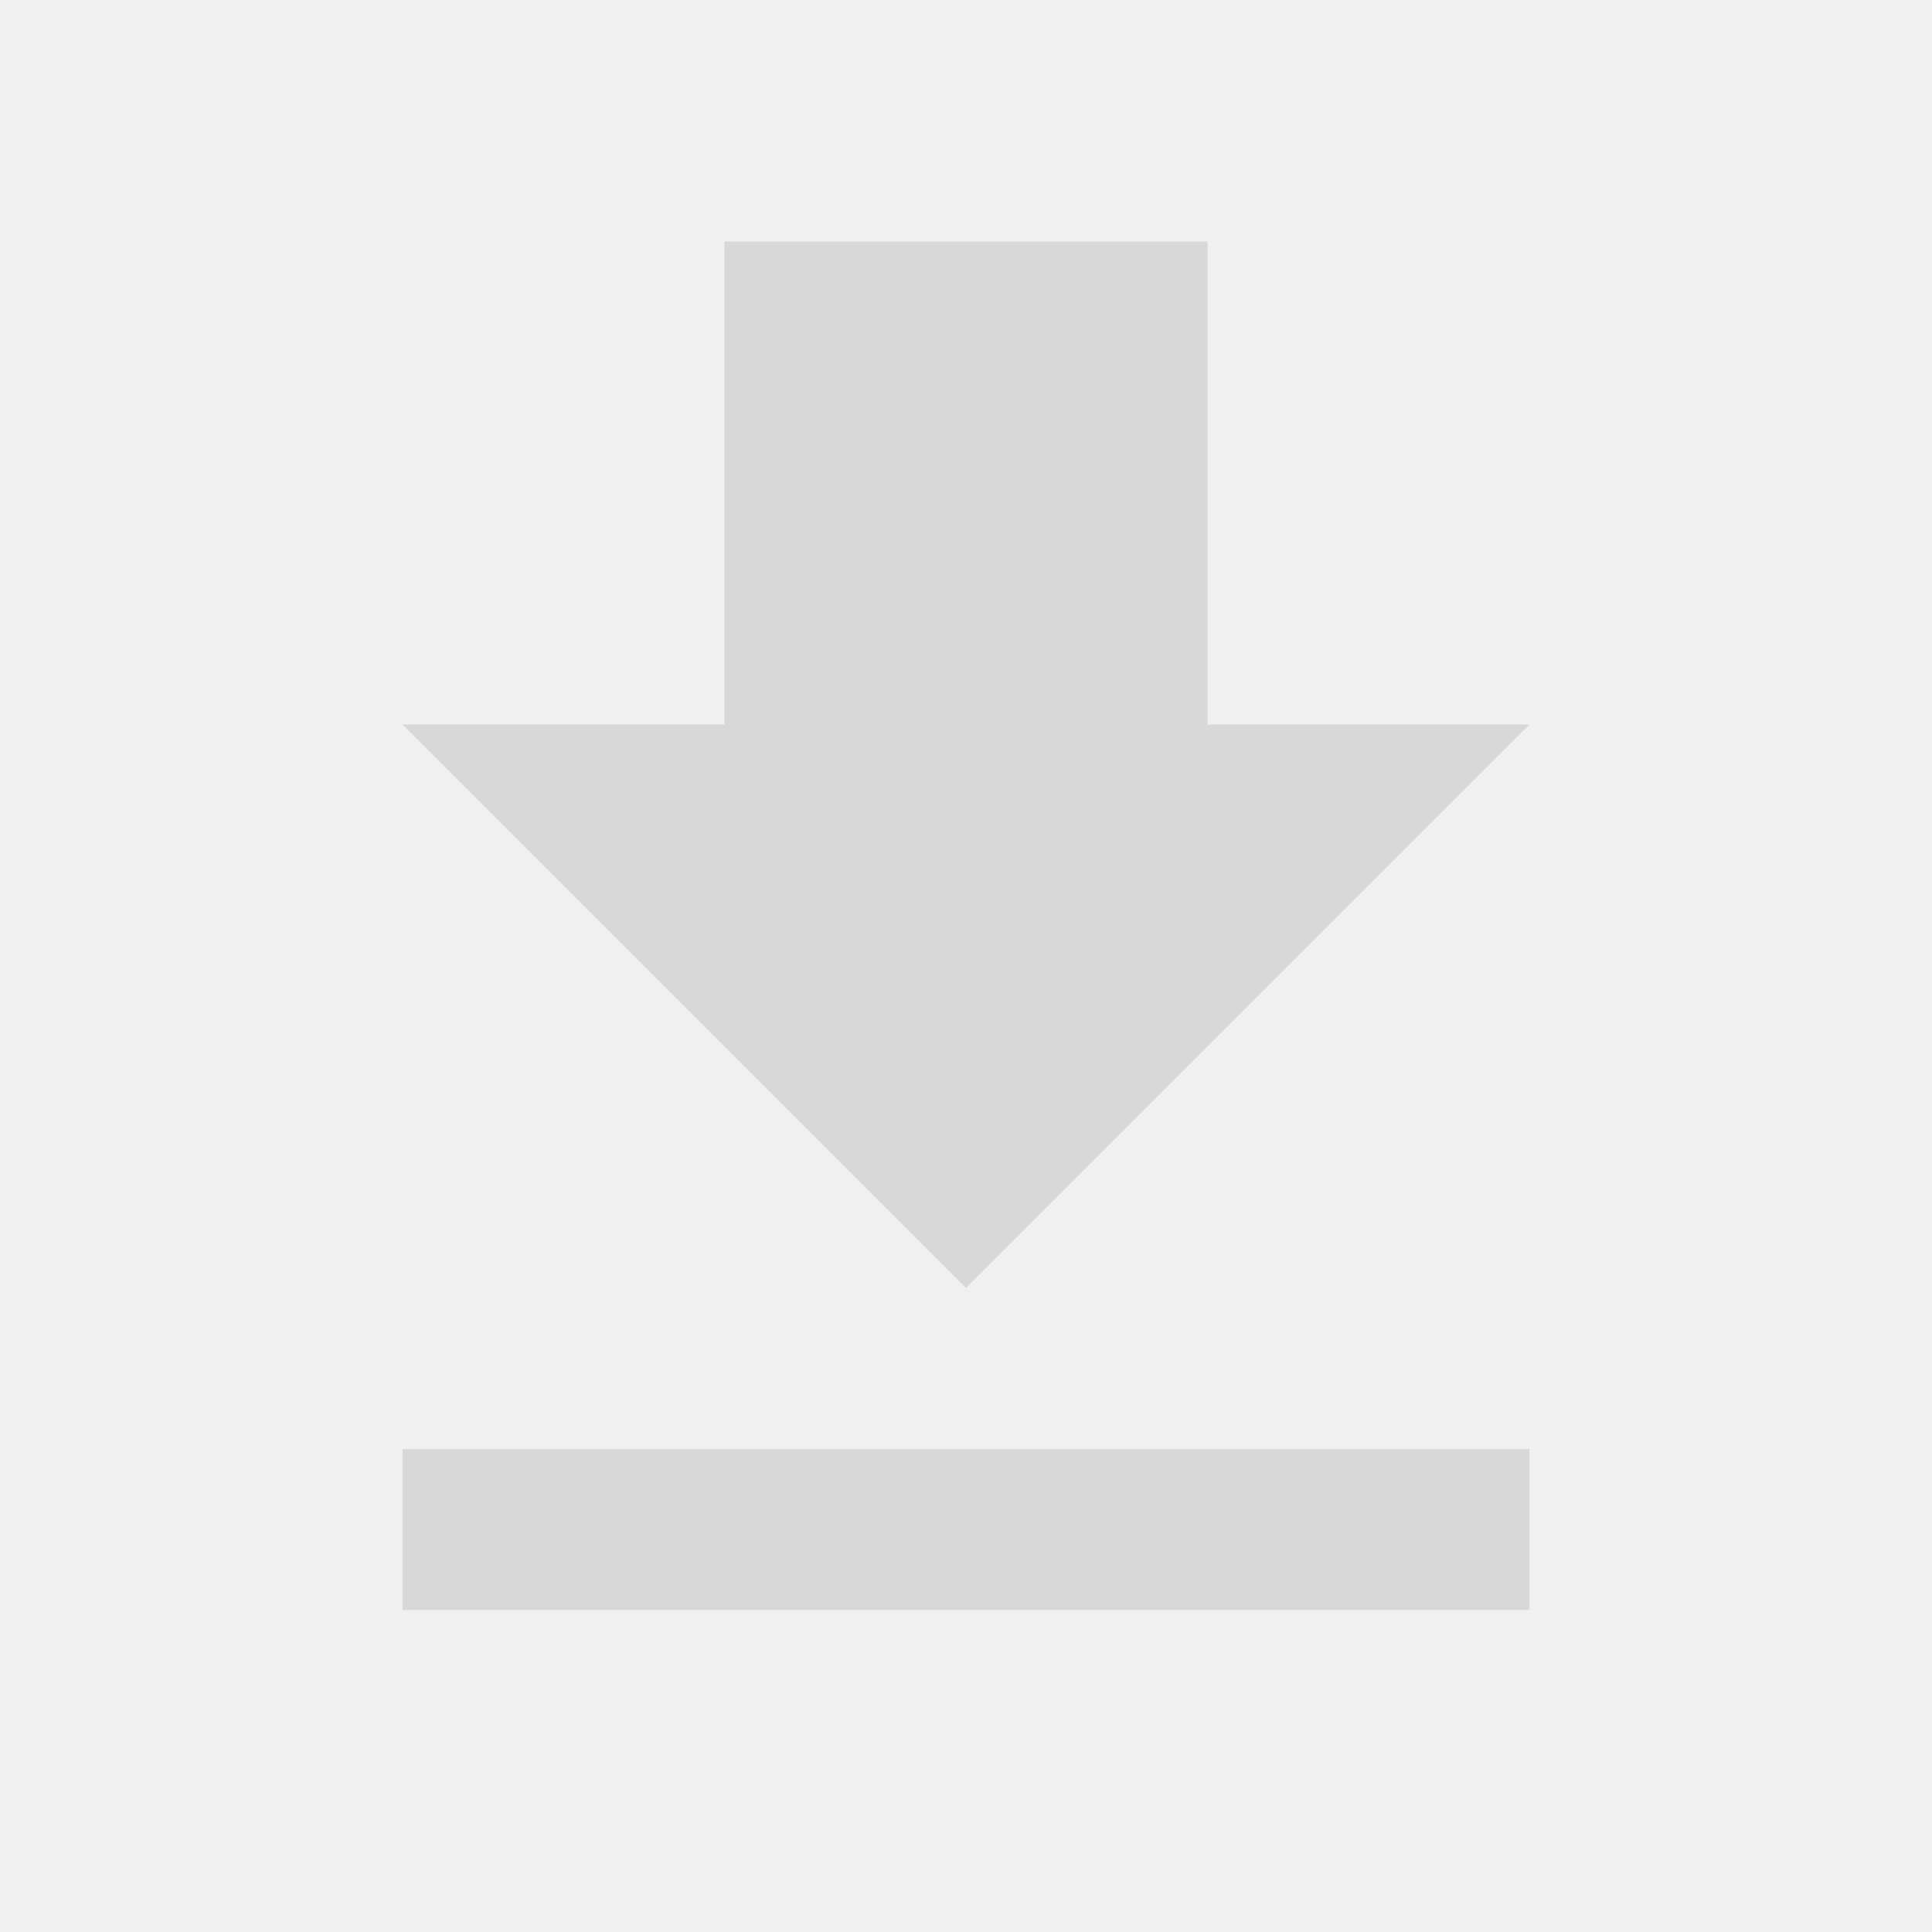
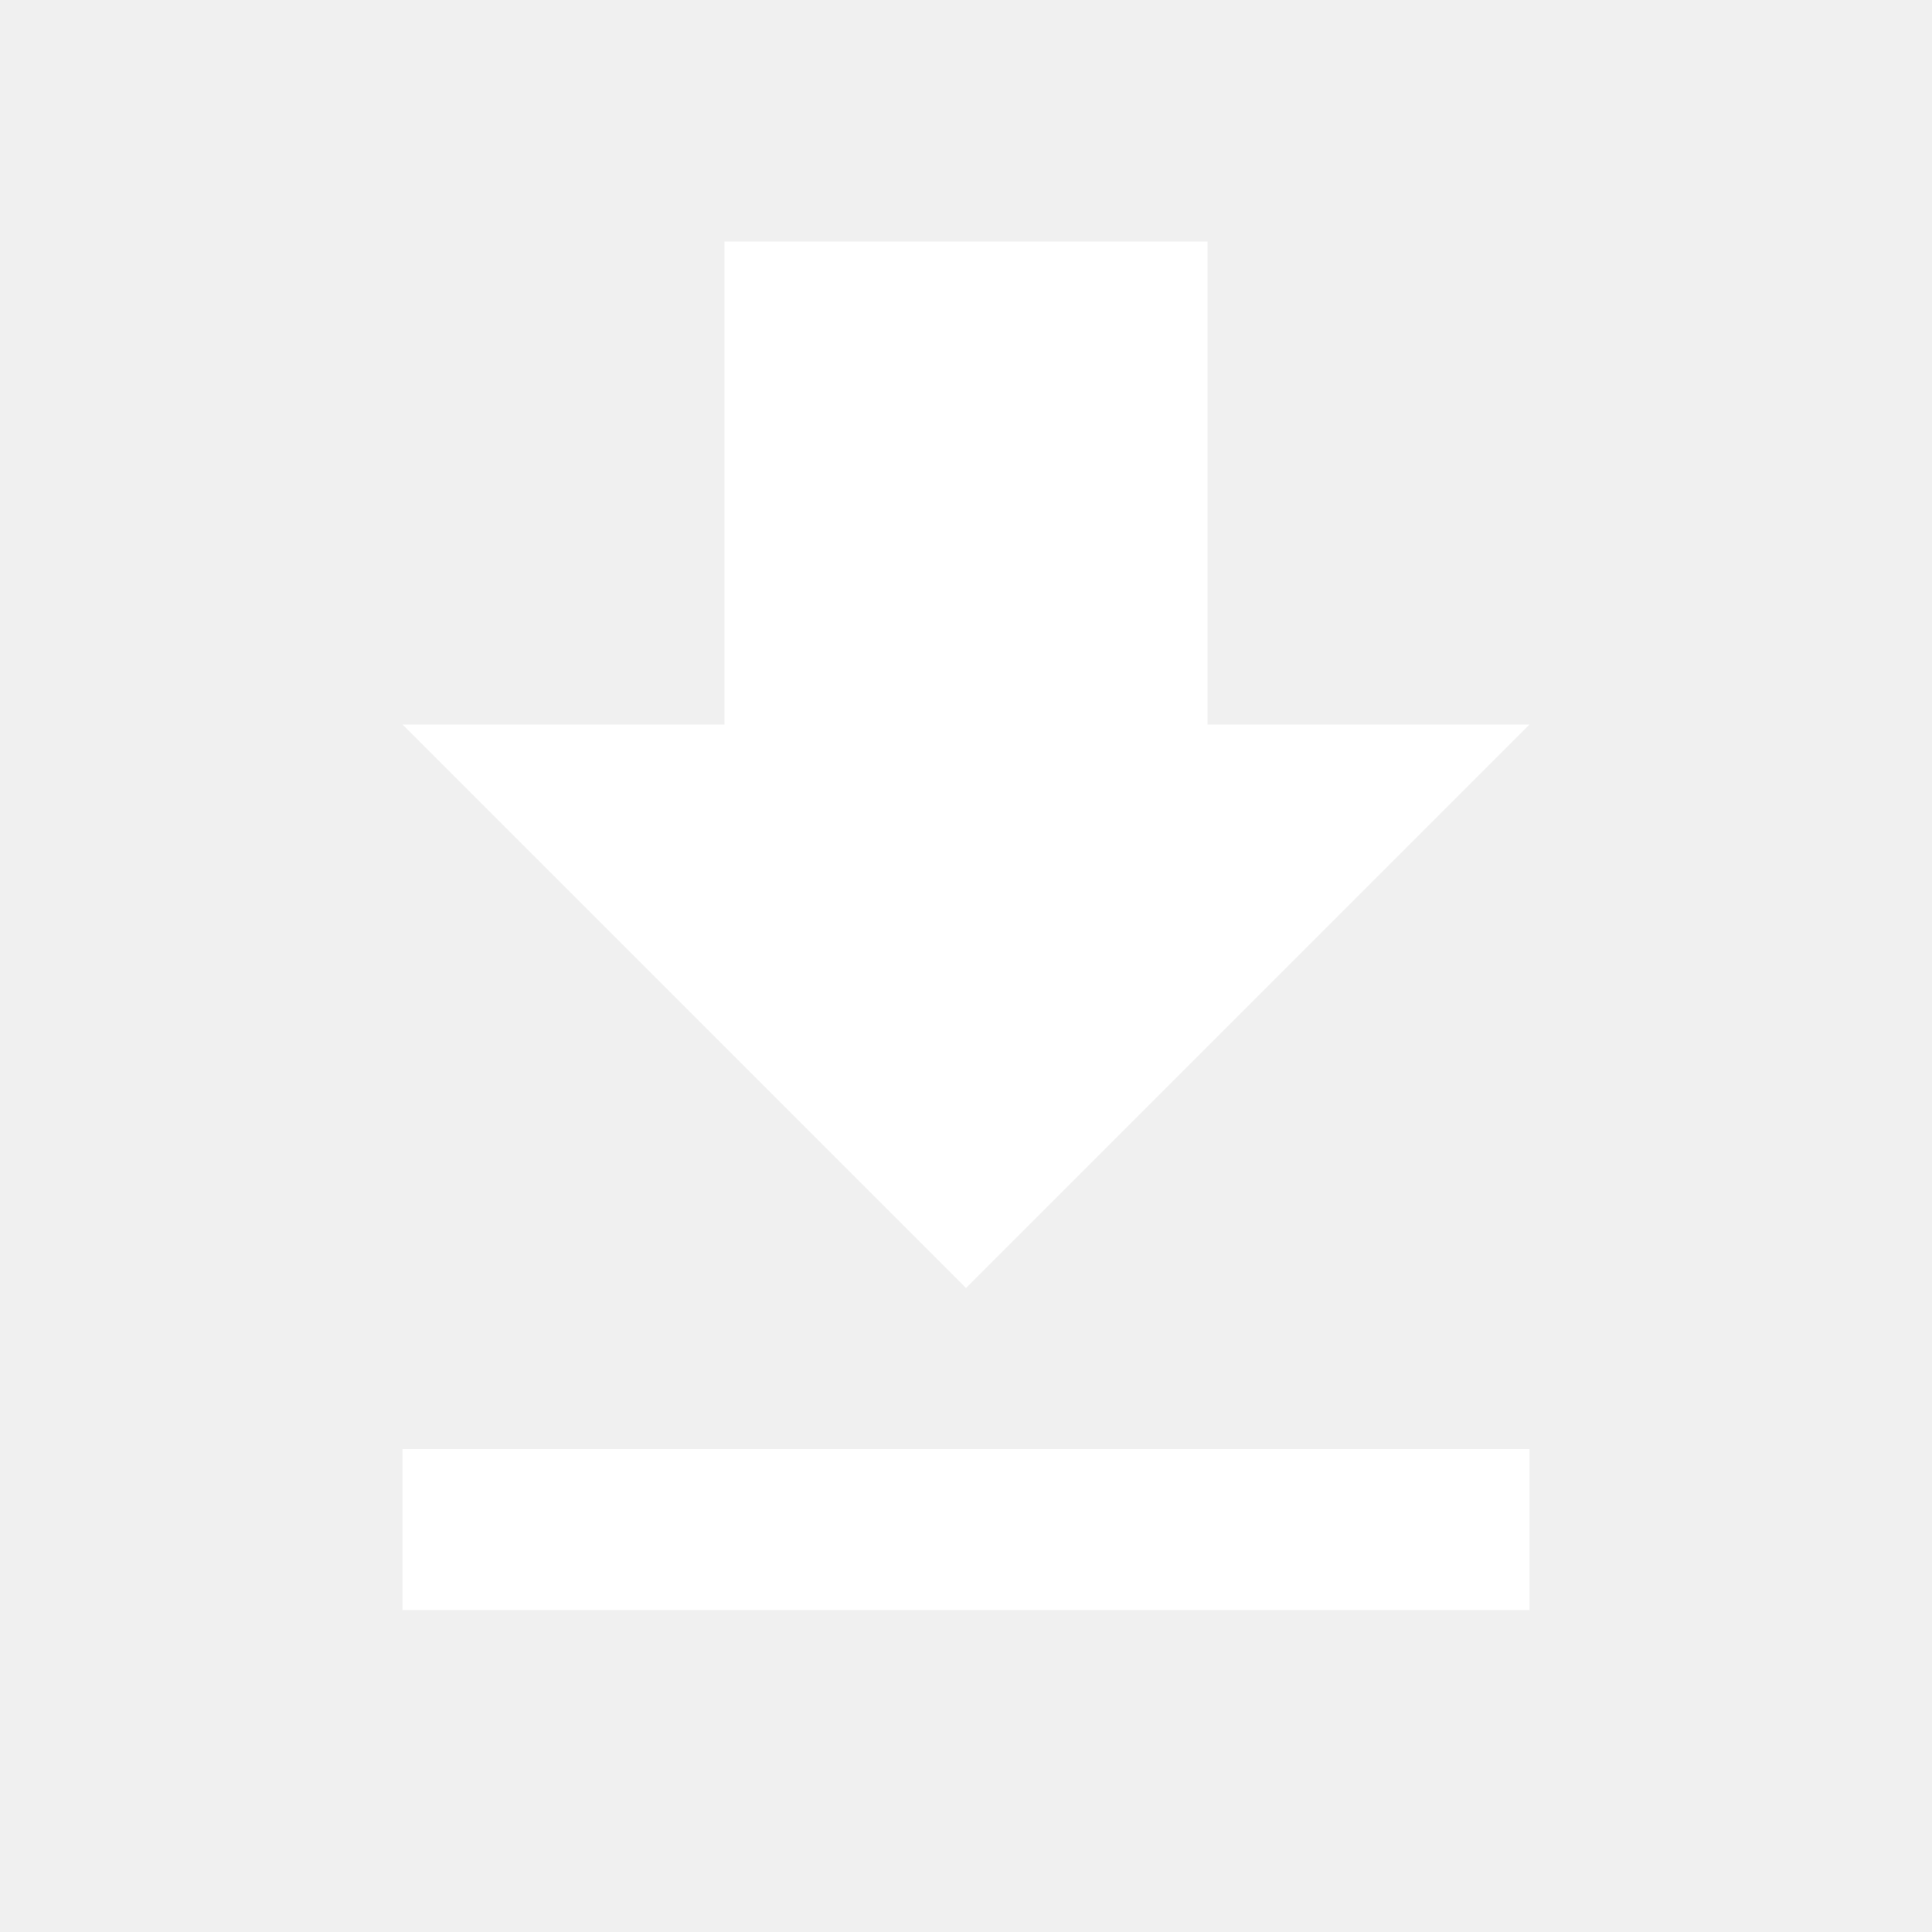
<svg xmlns="http://www.w3.org/2000/svg" width="25" height="25" viewBox="0 0 25 25" fill="none">
  <g clip-path="url(#clip0_2824_8224)">
-     <path d="M19.792 9.375H15.625V3.125H9.375V9.375H5.208L12.5 16.667L19.792 9.375ZM5.208 18.75V20.833H19.792V18.75H5.208Z" fill="#D9D8D8" />
+     <path d="M19.792 9.375H15.625V3.125H9.375V9.375H5.208L12.5 16.667L19.792 9.375ZM5.208 18.75V20.833H19.792V18.75H5.208Z" fill="#FFFFFF" />
  </g>
  <defs>
    <clipPath id="clip0_2824_8224">
      <rect width="25" height="25" fill="white" />
    </clipPath>
  </defs>
</svg>
